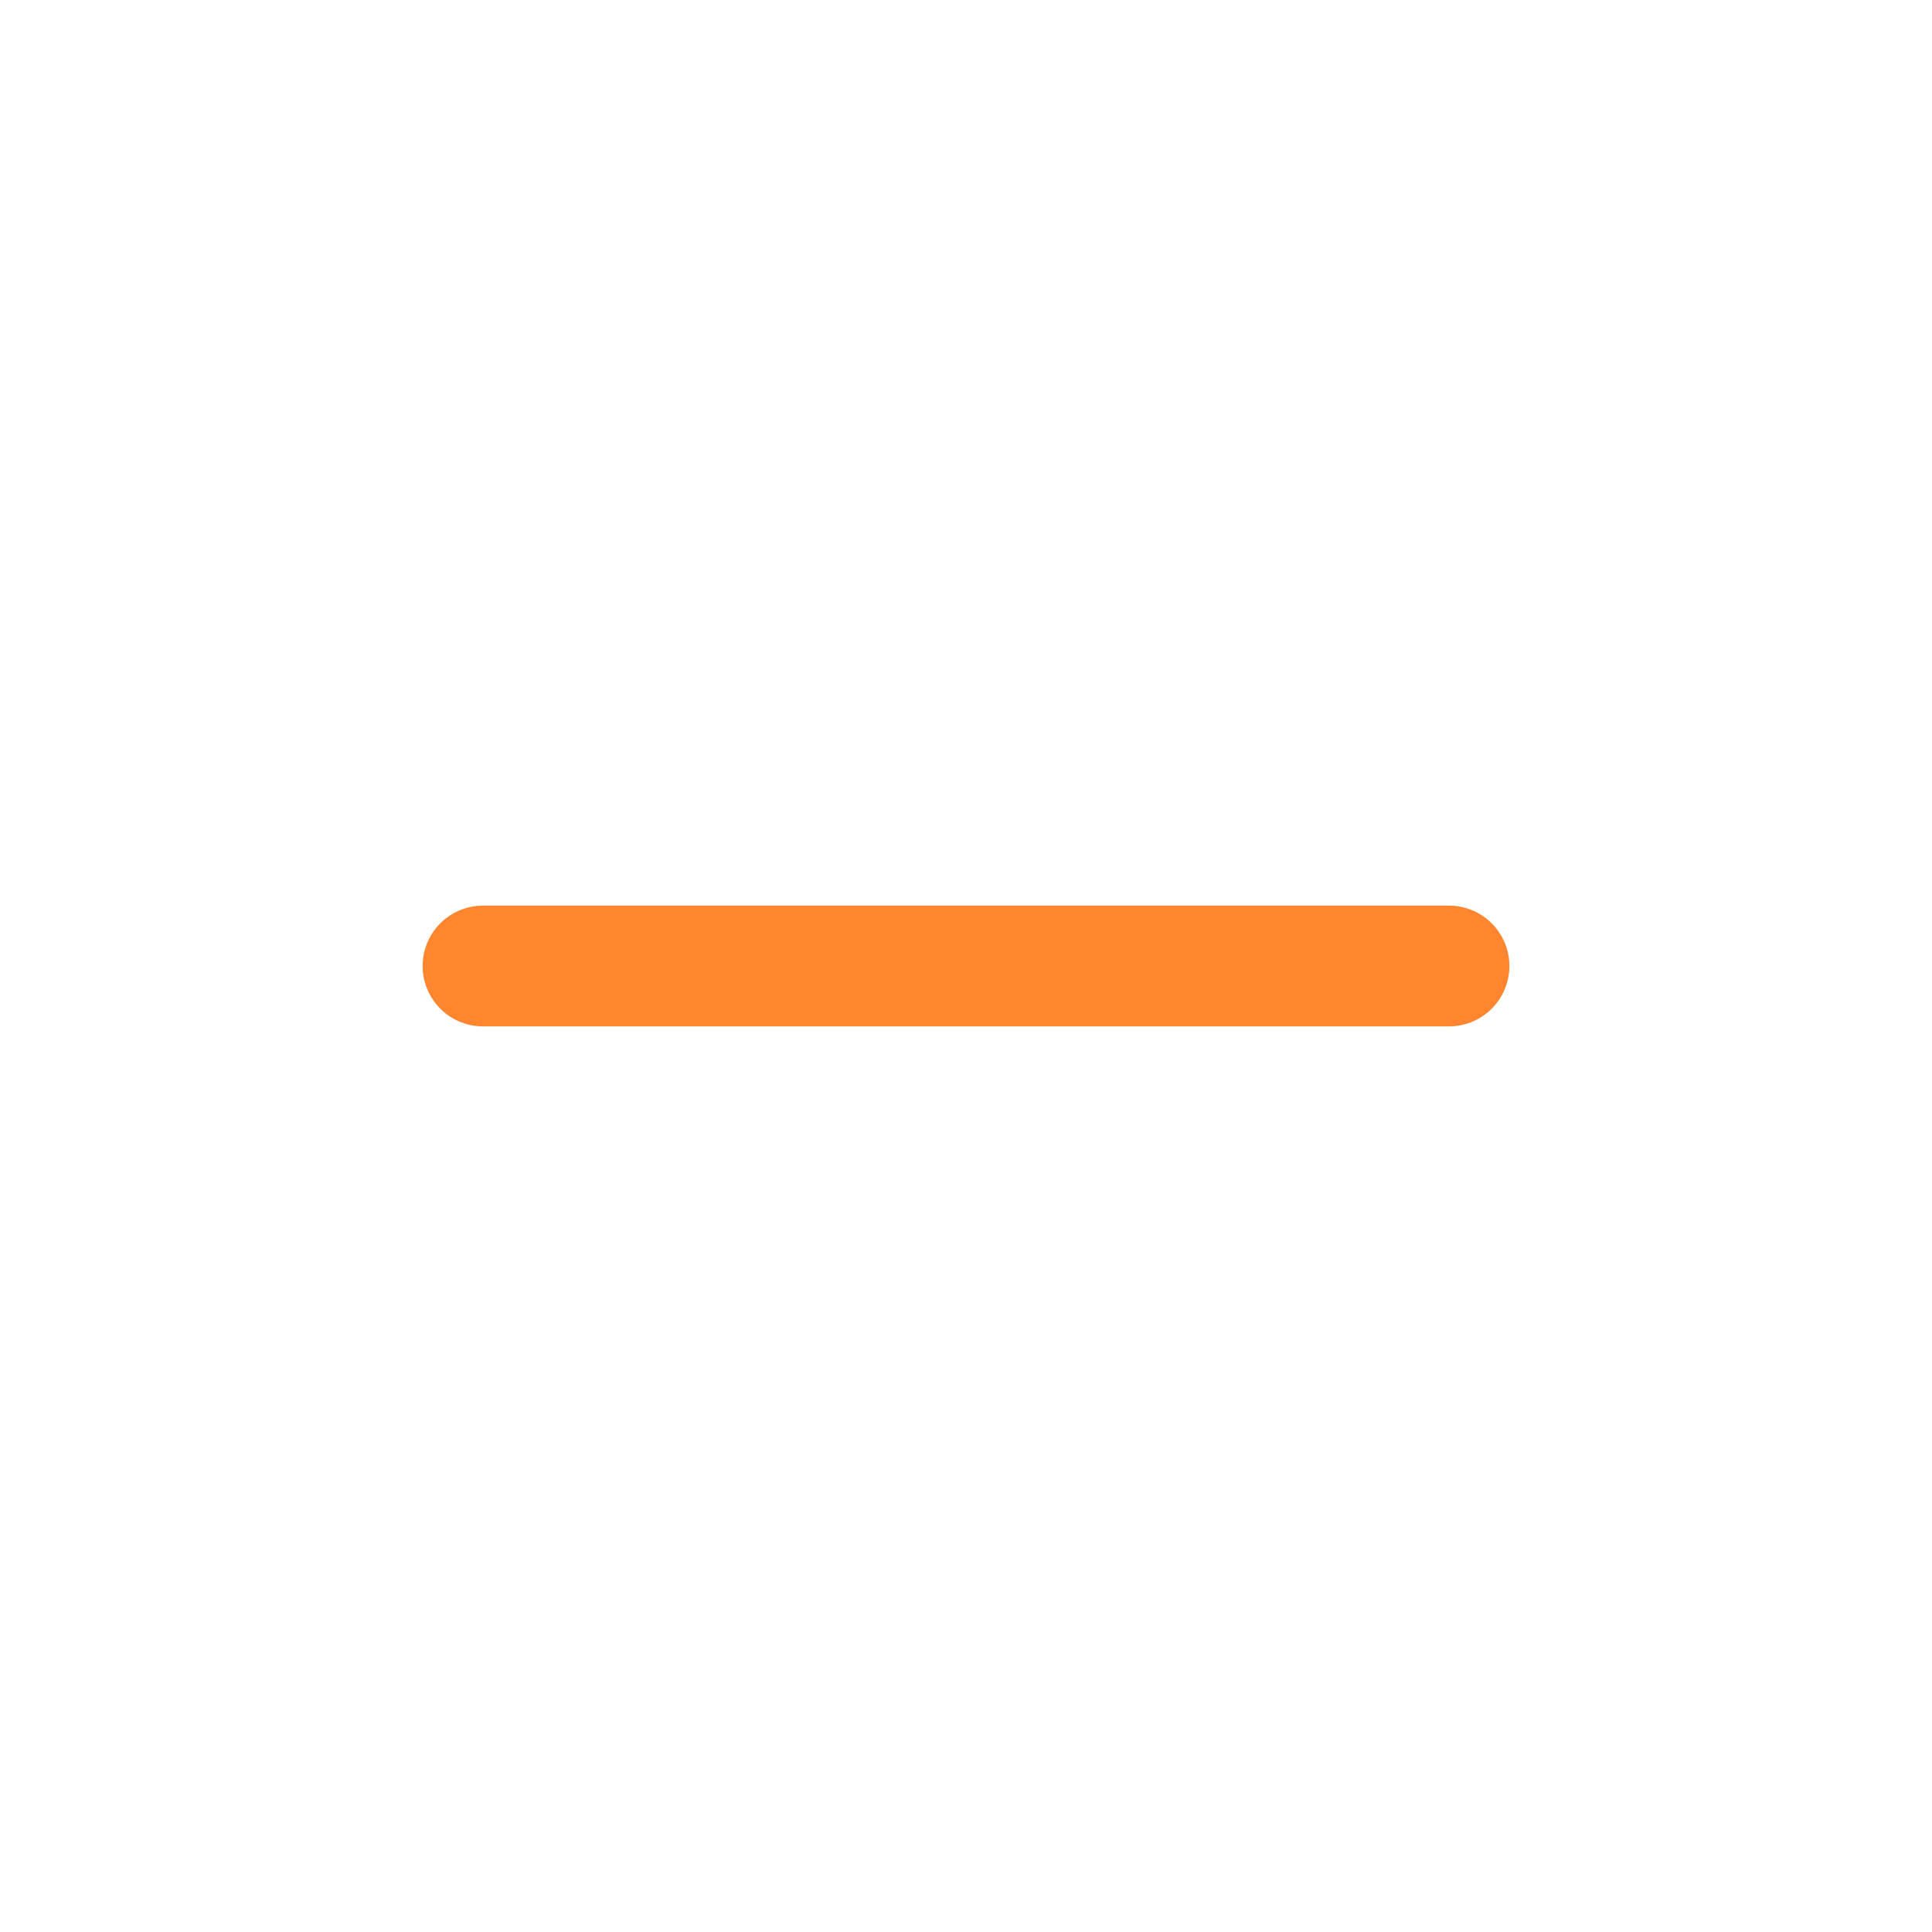
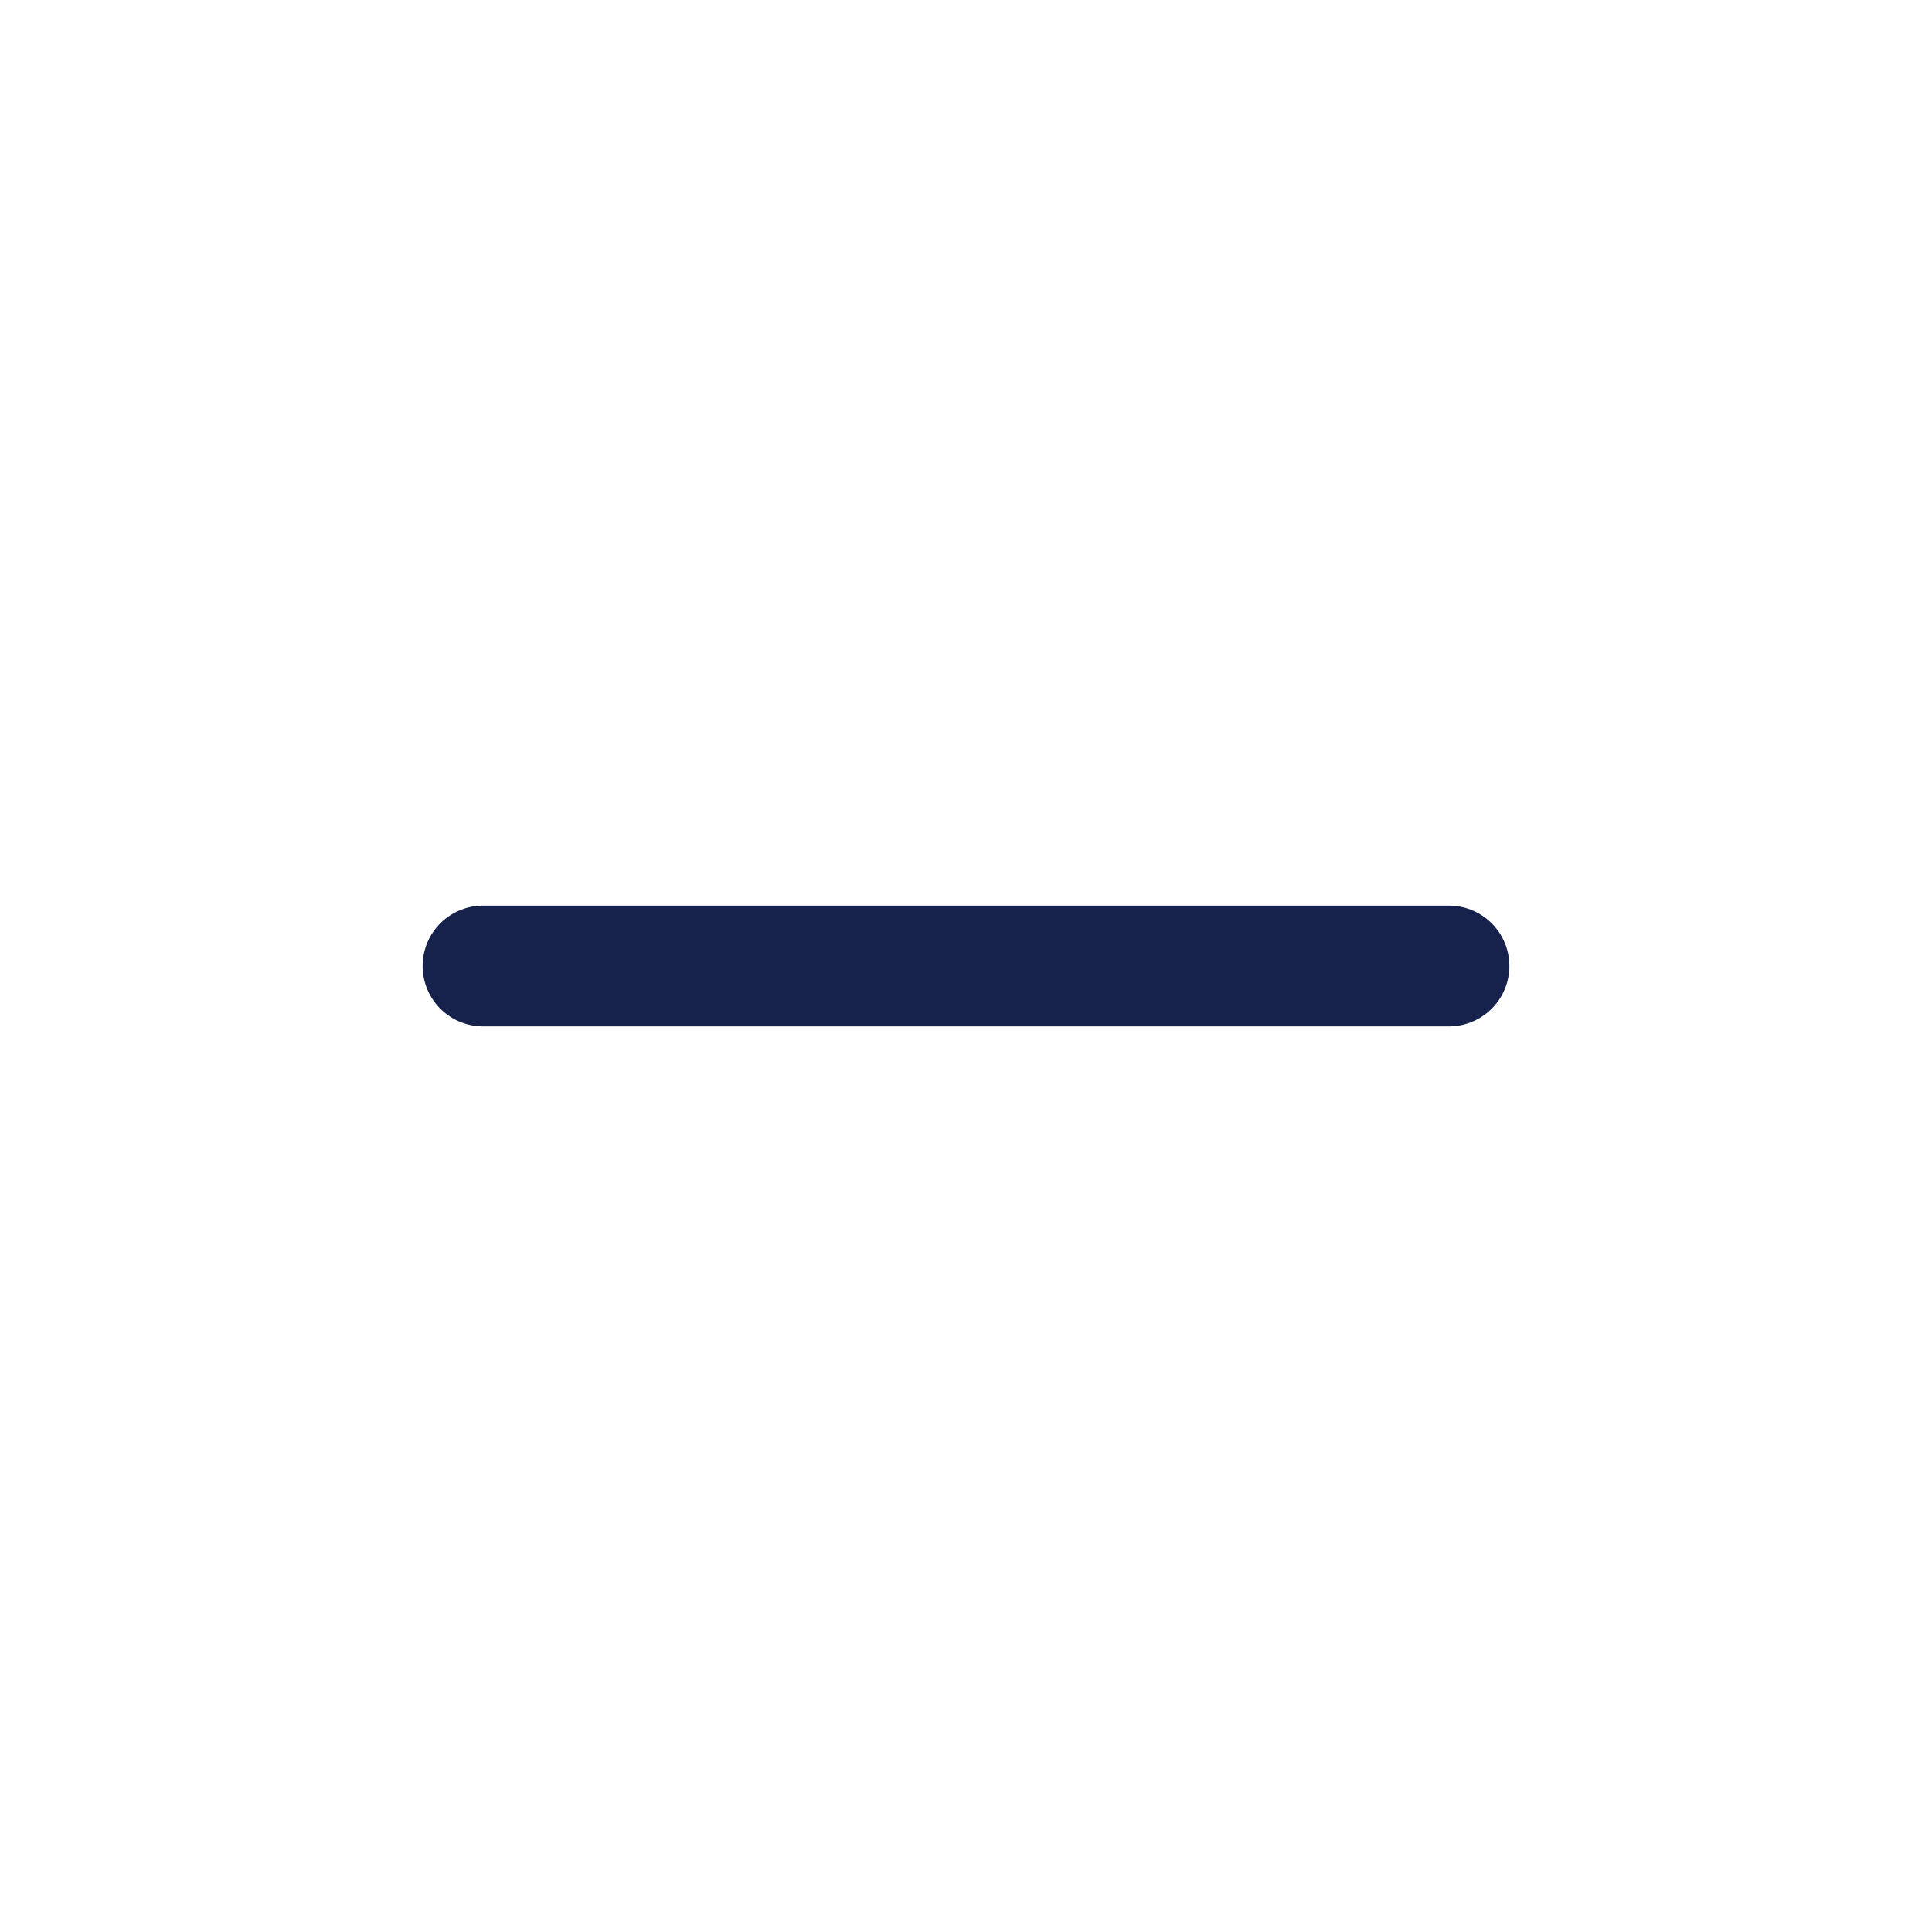
<svg xmlns="http://www.w3.org/2000/svg" width="24" height="24" viewBox="0 0 24 24" fill="none">
-   <path d="M18 12H6M12 12V" stroke="#FF852E" stroke-width="1.5" stroke-linecap="round" stroke-linejoin="round" />
+   <path d="M18 12H6M12 12V" stroke="#16224B" stroke-width="1.5" stroke-linecap="round" stroke-linejoin="round" />
</svg>
